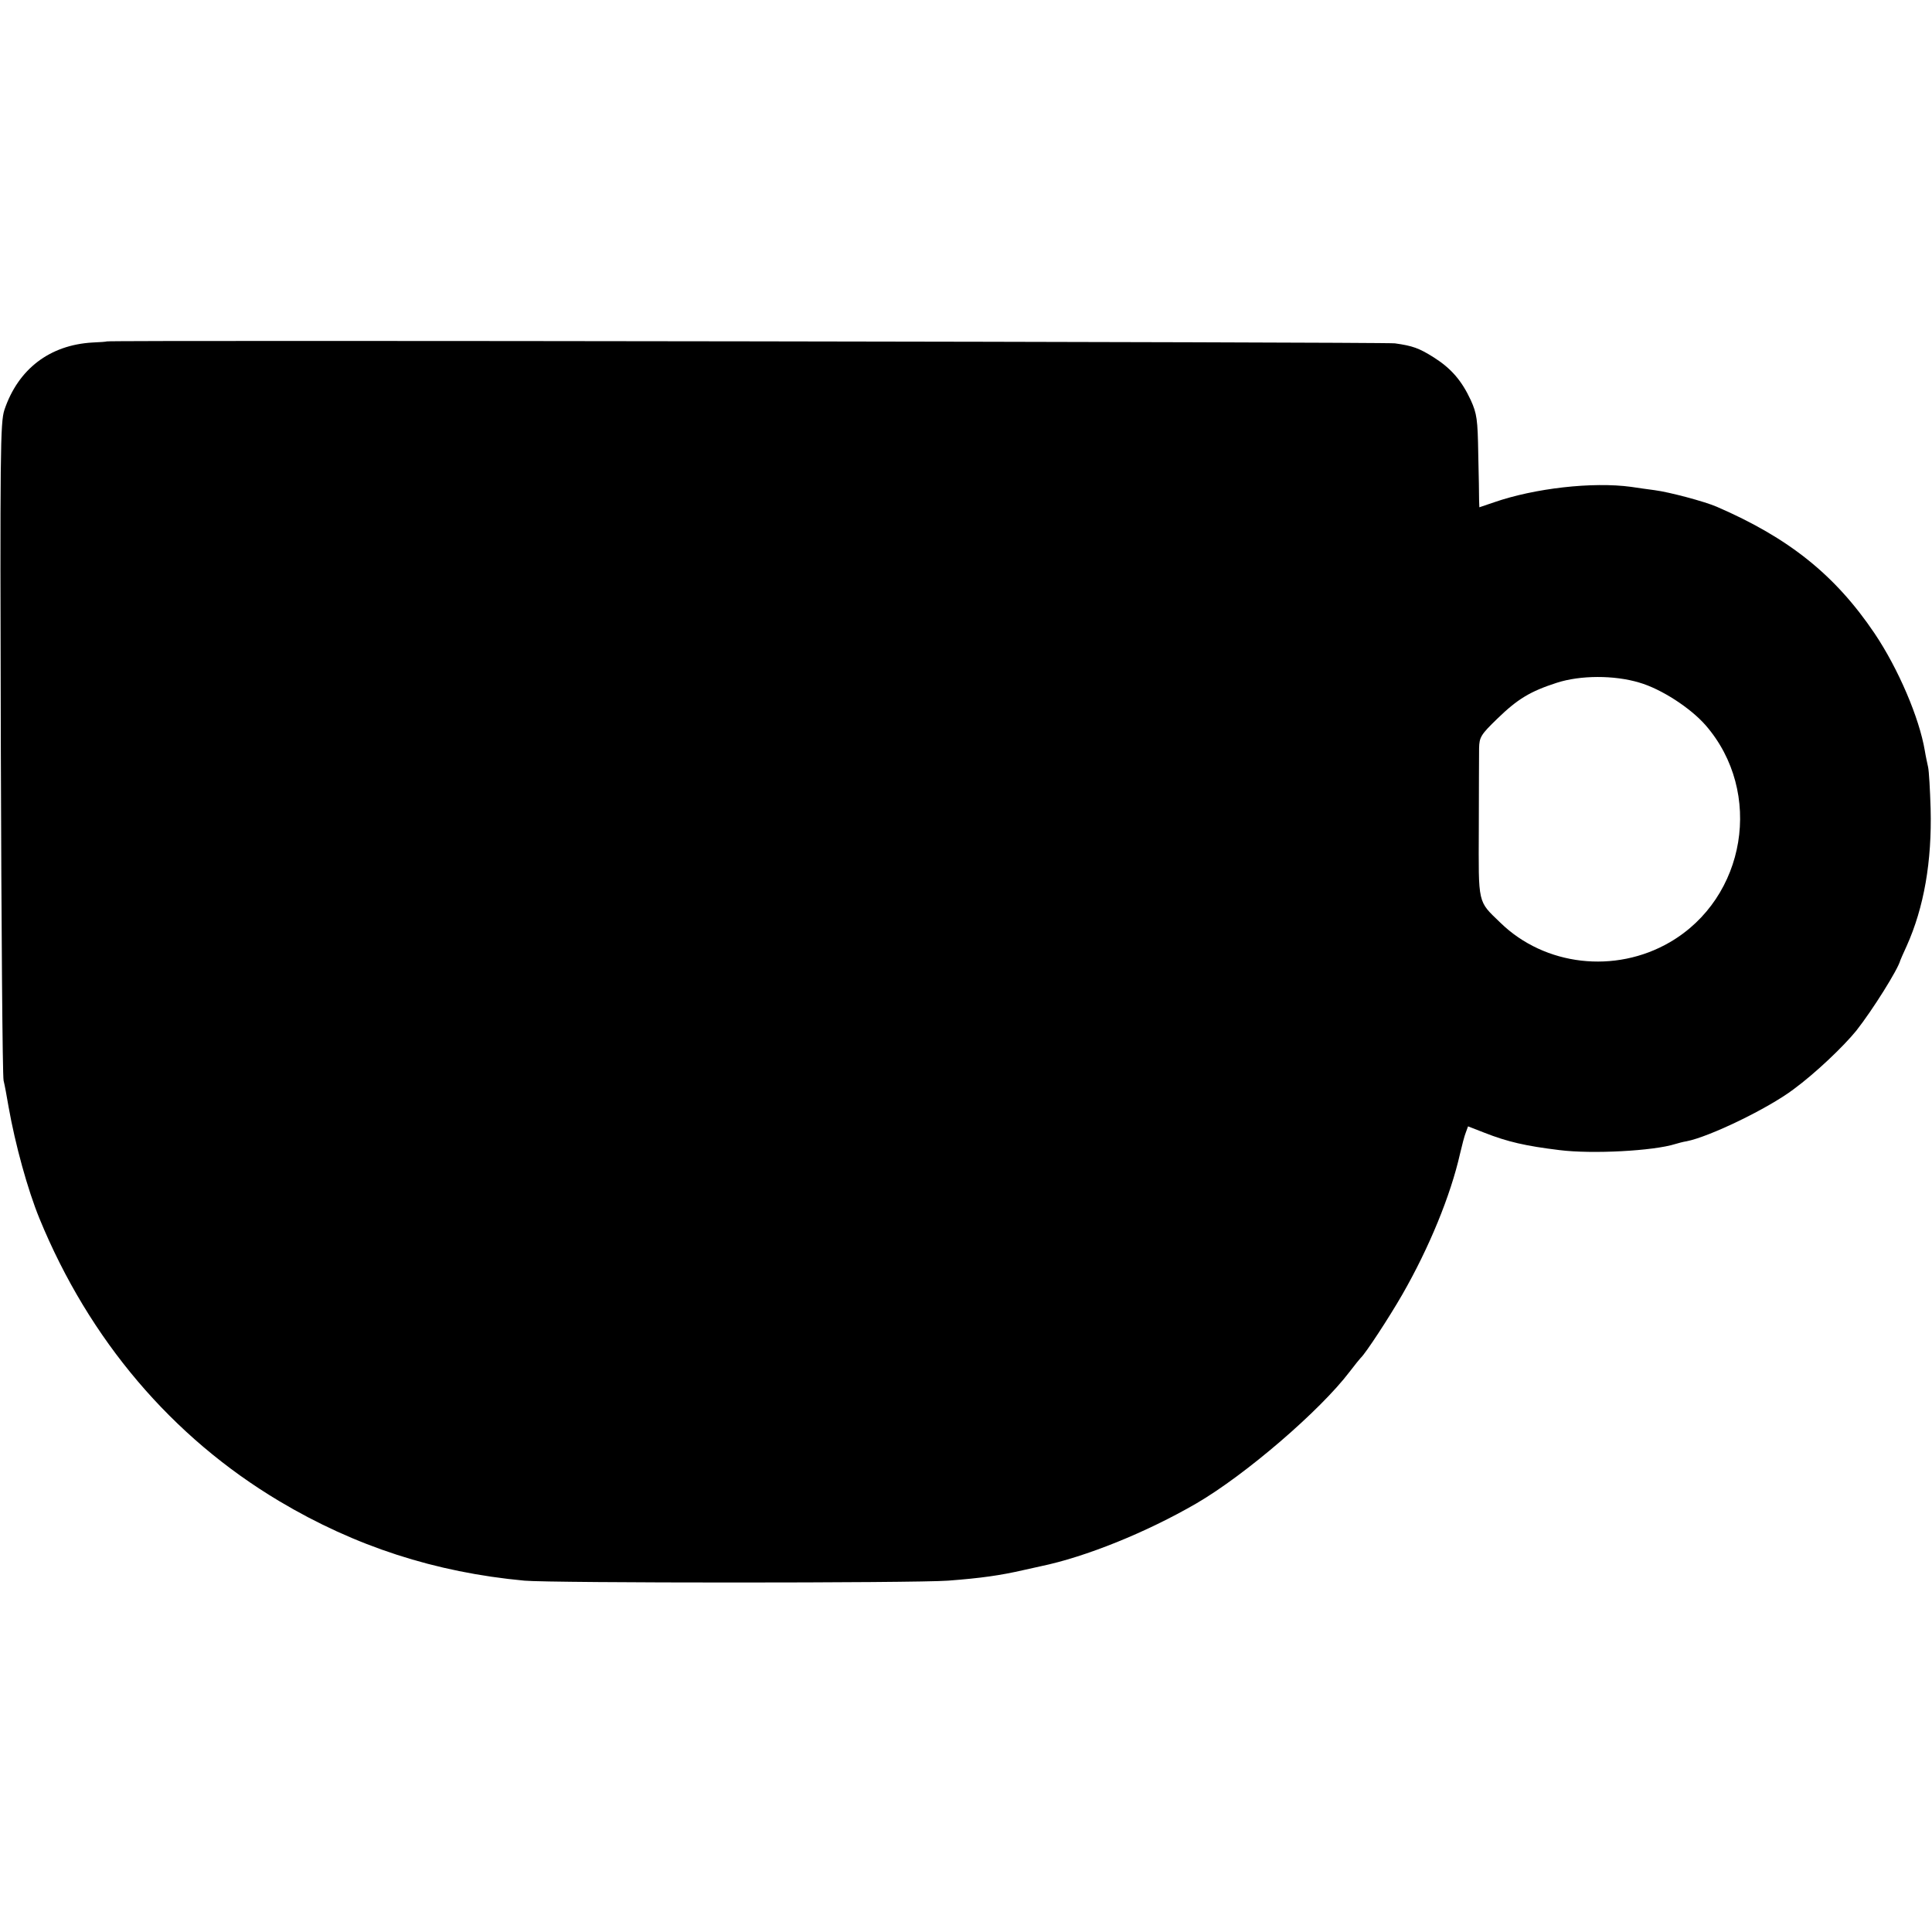
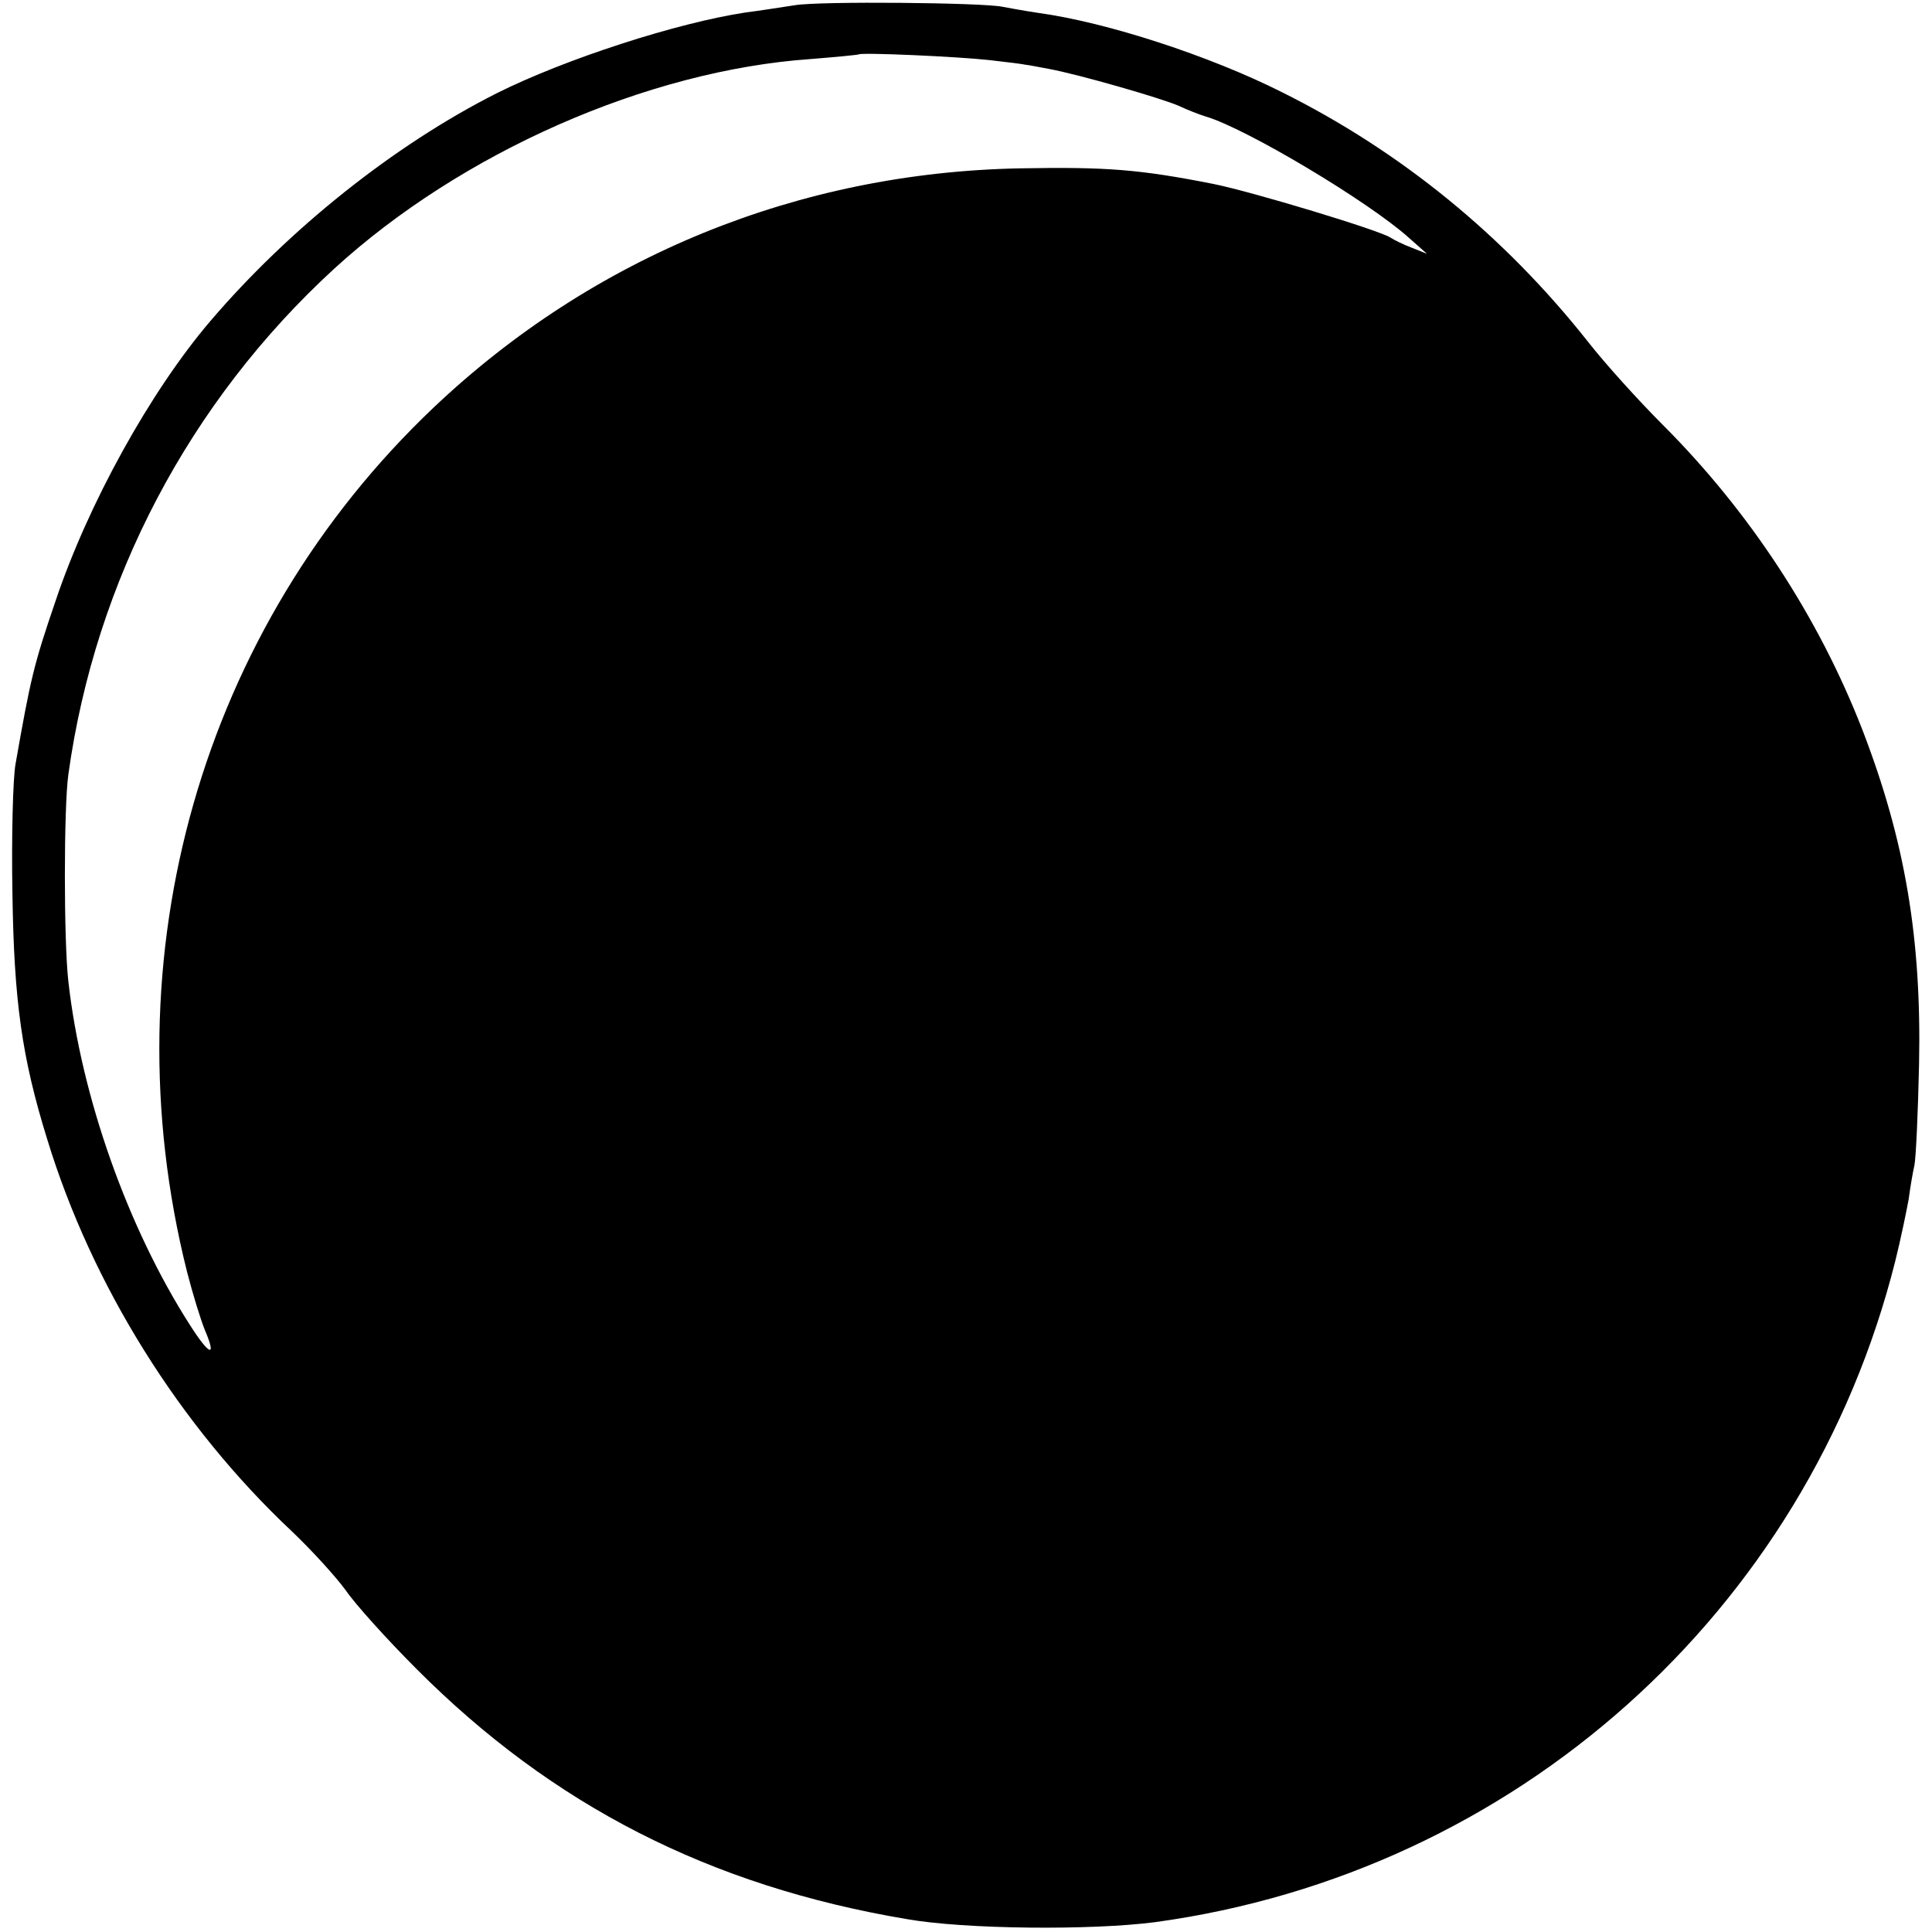
- <svg xmlns="http://www.w3.org/2000/svg" version="1.0" width="700pt" height="700pt" viewBox="0 0 700 700" preserveAspectRatio="xMidYMid meet">
-   <g transform="translate(0,700) scale(0.1,-0.1)" fill="#000000" stroke="none">
-     <path d="M387 5763 c-1 -1 -24 -3 -52 -4 -155 -9 -269 -96 -319 -244 -15 -46 -16 -145 -13 -1225 2 -646 6 -1188 10 -1205 4 -16 12 -59 18 -95 24 -136 69 -300 112 -405 180 -439 480 -792 869 -1024 275 -164 565 -258 888 -288 97 -9 1416 -9 1535 0 119 9 189 19 272 38 27 6 55 12 63 14 164 34 384 123 565 228 177 103 448 336 555 477 19 25 37 47 40 50 17 15 104 148 151 230 97 169 175 359 209 510 7 30 16 65 21 77 l8 22 59 -23 c84 -33 149 -48 272 -63 119 -15 341 -3 420 22 10 3 28 8 41 10 82 16 294 118 387 188 79 58 181 155 228 213 59 75 151 222 159 254 1 3 11 26 23 52 63 140 92 307 87 498 -2 69 -6 136 -9 150 -3 14 -9 41 -12 60 -20 119 -96 297 -182 425 -143 212 -311 346 -572 459 -44 19 -171 53 -225 60 -22 3 -60 8 -85 12 -140 19 -350 -5 -497 -56 l-53 -18 -1 26 c0 15 -1 90 -3 167 -2 126 -5 146 -27 195 -33 71 -71 115 -134 155 -54 34 -77 42 -141 51 -35 5 -4663 12 -4667 7z m5552 -1236 c80 -23 186 -92 241 -155 210 -242 147 -625 -130 -786 -198 -115 -453 -86 -614 71 -83 80 -79 64 -78 341 0 136 1 267 1 291 1 40 6 49 66 107 73 71 119 99 215 130 86 28 209 28 299 1z" />
+ <svg xmlns="http://www.w3.org/2000/svg" version="1.0" width="373pt" height="373pt" viewBox="0 0 373 373" preserveAspectRatio="xMidYMid meet">
+   <g transform="translate(0,373) scale(0.1,-0.1)" fill="#000000" stroke="none">
+     <path d="M1535 3720 c-27 -4 -70 -11 -95 -14 -133 -20 -349 -90 -481 -156 -198 -100 -401 -262 -553 -440 -116 -136 -236 -353 -299 -541 -42 -123 -48 -149 -77 -314 -5 -27 -8 -140 -6 -250 3 -207 18 -316 67 -474 86 -282 256 -554 472 -757 40 -38 87 -90 105 -115 17 -25 78 -93 136 -151 262 -263 566 -419 946 -483 113 -20 357 -22 480 -6 695 95 1259 599 1429 1276 11 44 22 98 26 120 3 23 8 52 11 65 3 14 7 102 9 195 5 243 -27 432 -109 645 -85 219 -218 422 -386 590 -47 47 -112 119 -144 160 -162 205 -362 368 -591 482 -139 70 -338 135 -470 153 -27 4 -59 10 -70 12 -39 8 -351 11 -400 3z m375 -106 c36 -4 67 -8 70 -9 3 0 23 -4 45 -8 59 -11 215 -56 250 -71 17 -8 40 -17 53 -21 78 -23 314 -164 392 -234 l35 -31 -30 12 c-16 6 -34 15 -40 19 -20 14 -268 89 -343 104 -142 28 -206 33 -372 30 -428 -8 -825 -170 -1133 -462 -448 -425 -629 -1058 -476 -1668 11 -43 27 -95 35 -114 23 -54 8 -48 -30 12 -119 186 -209 439 -234 662 -9 78 -9 336 0 400 52 375 234 720 513 976 246 225 605 383 920 405 50 4 91 8 93 9 5 4 188 -4 252 -11z" />
  </g>
</svg>
